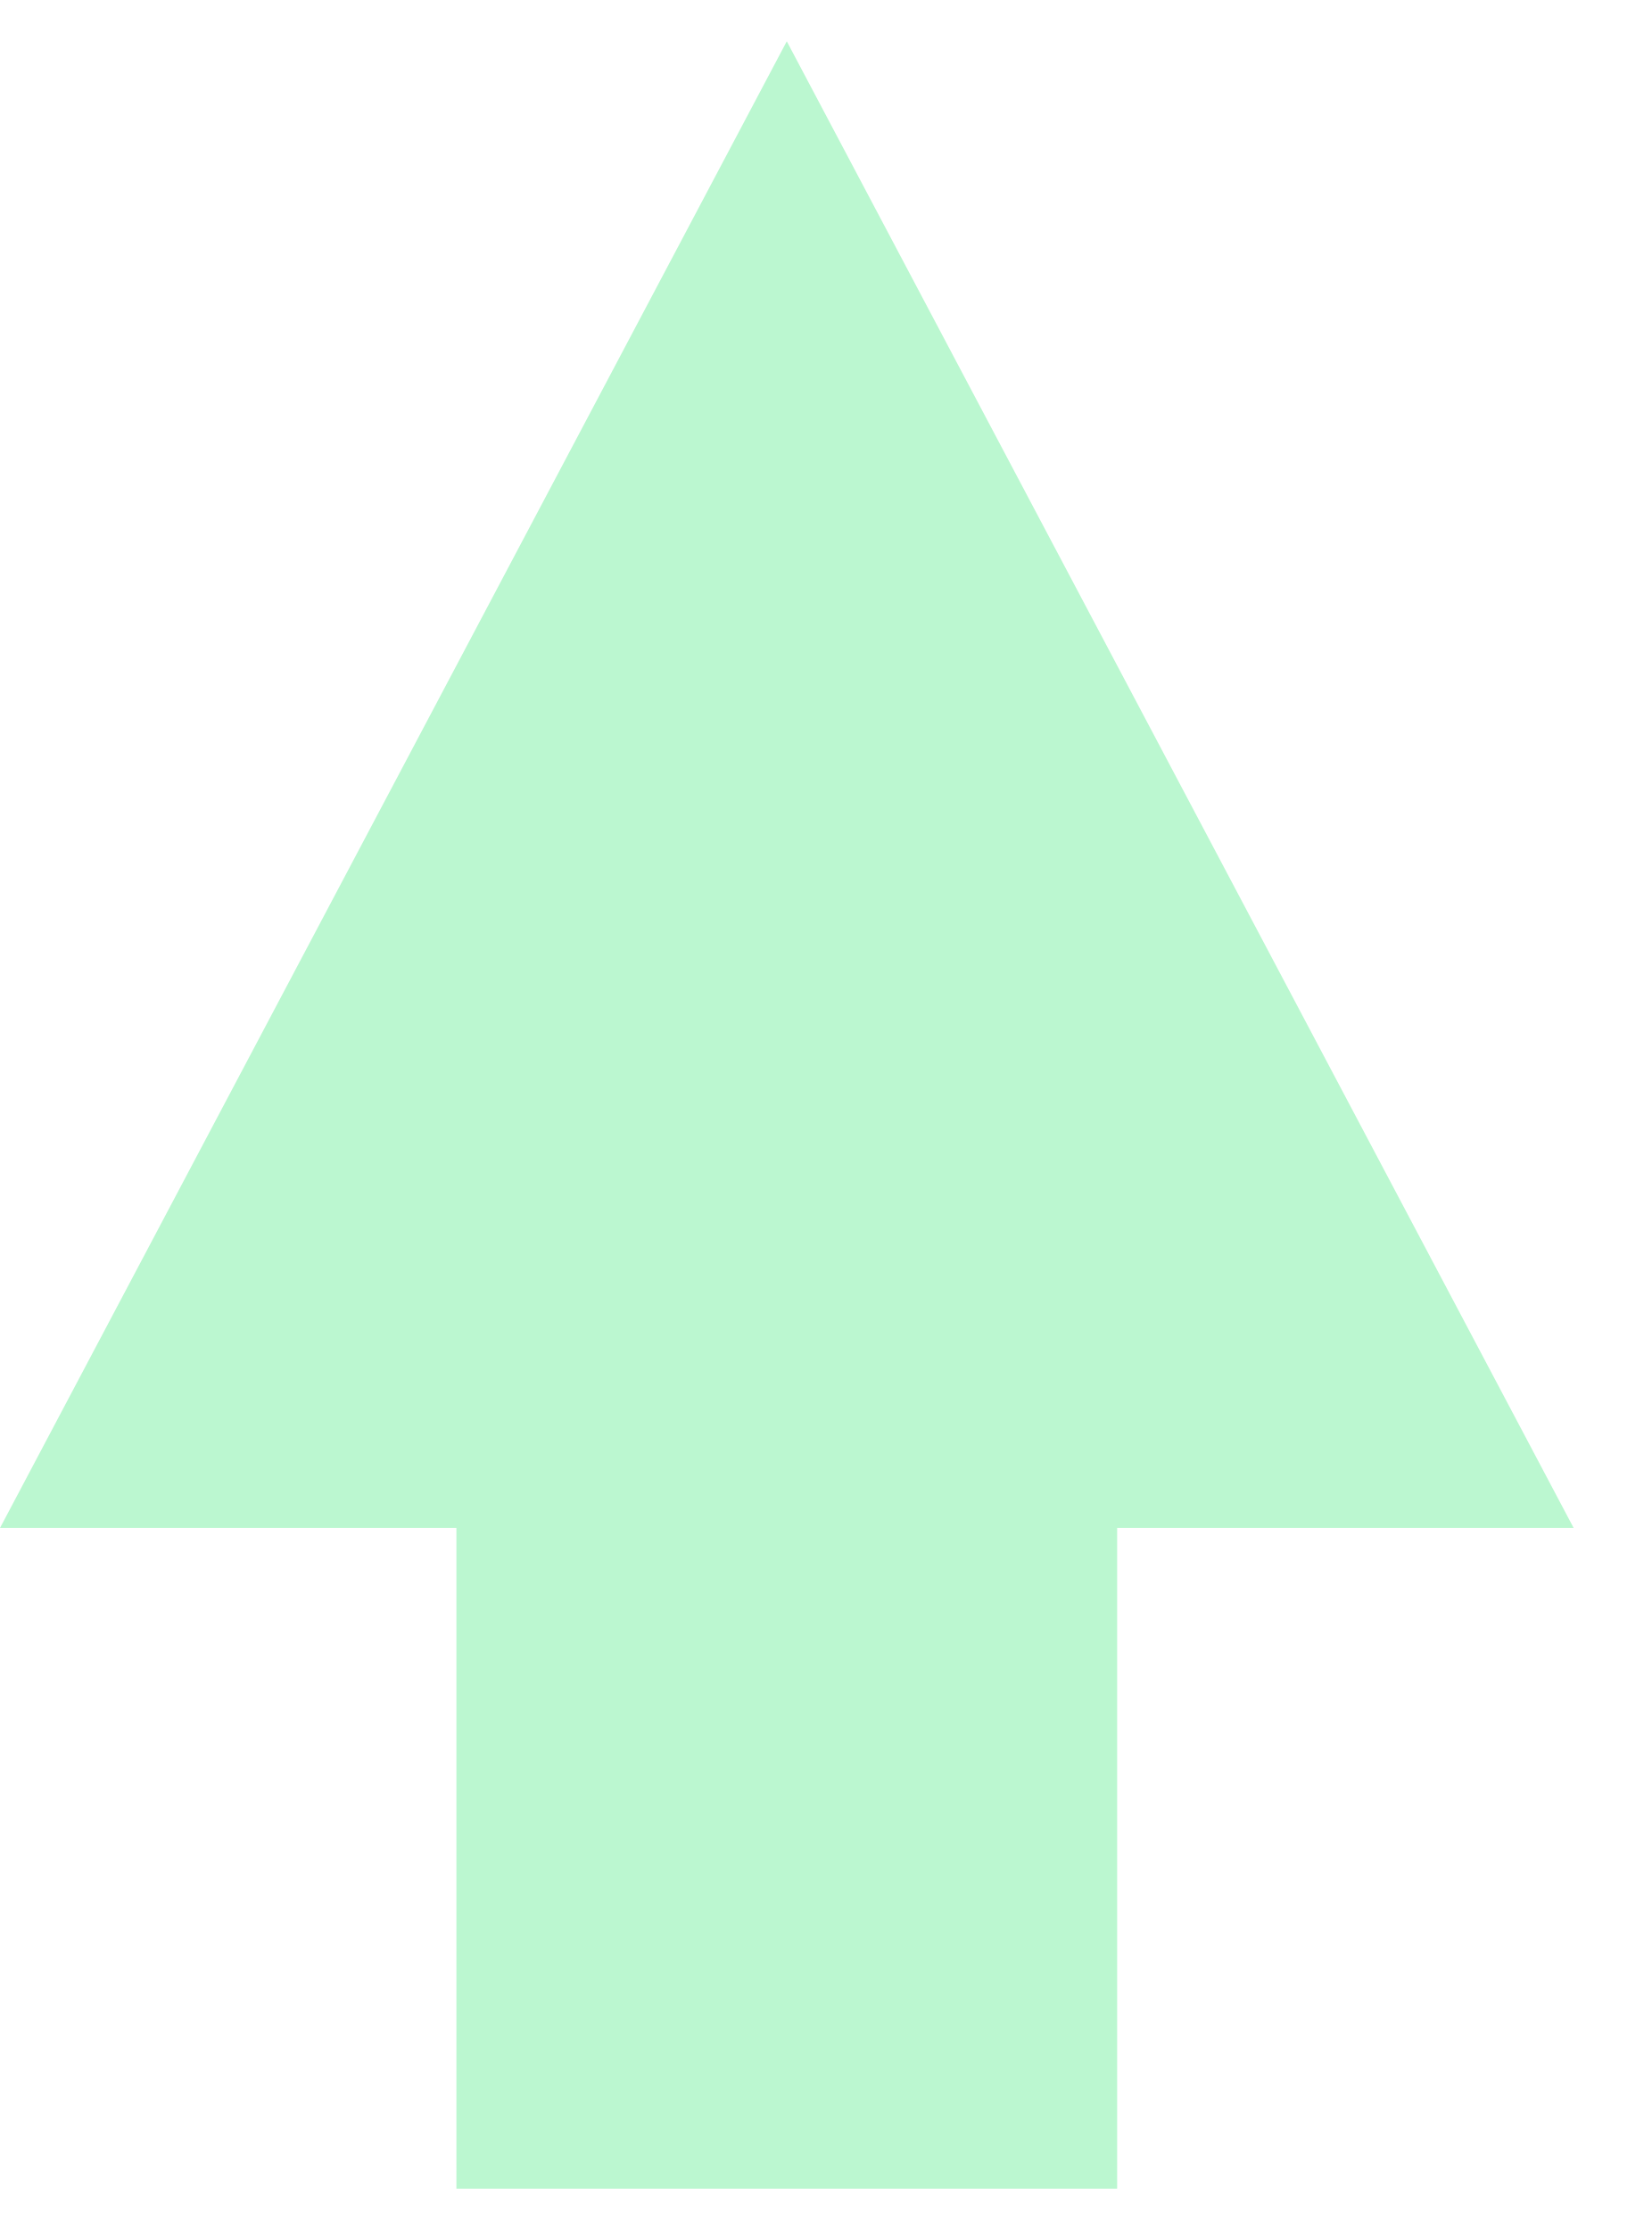
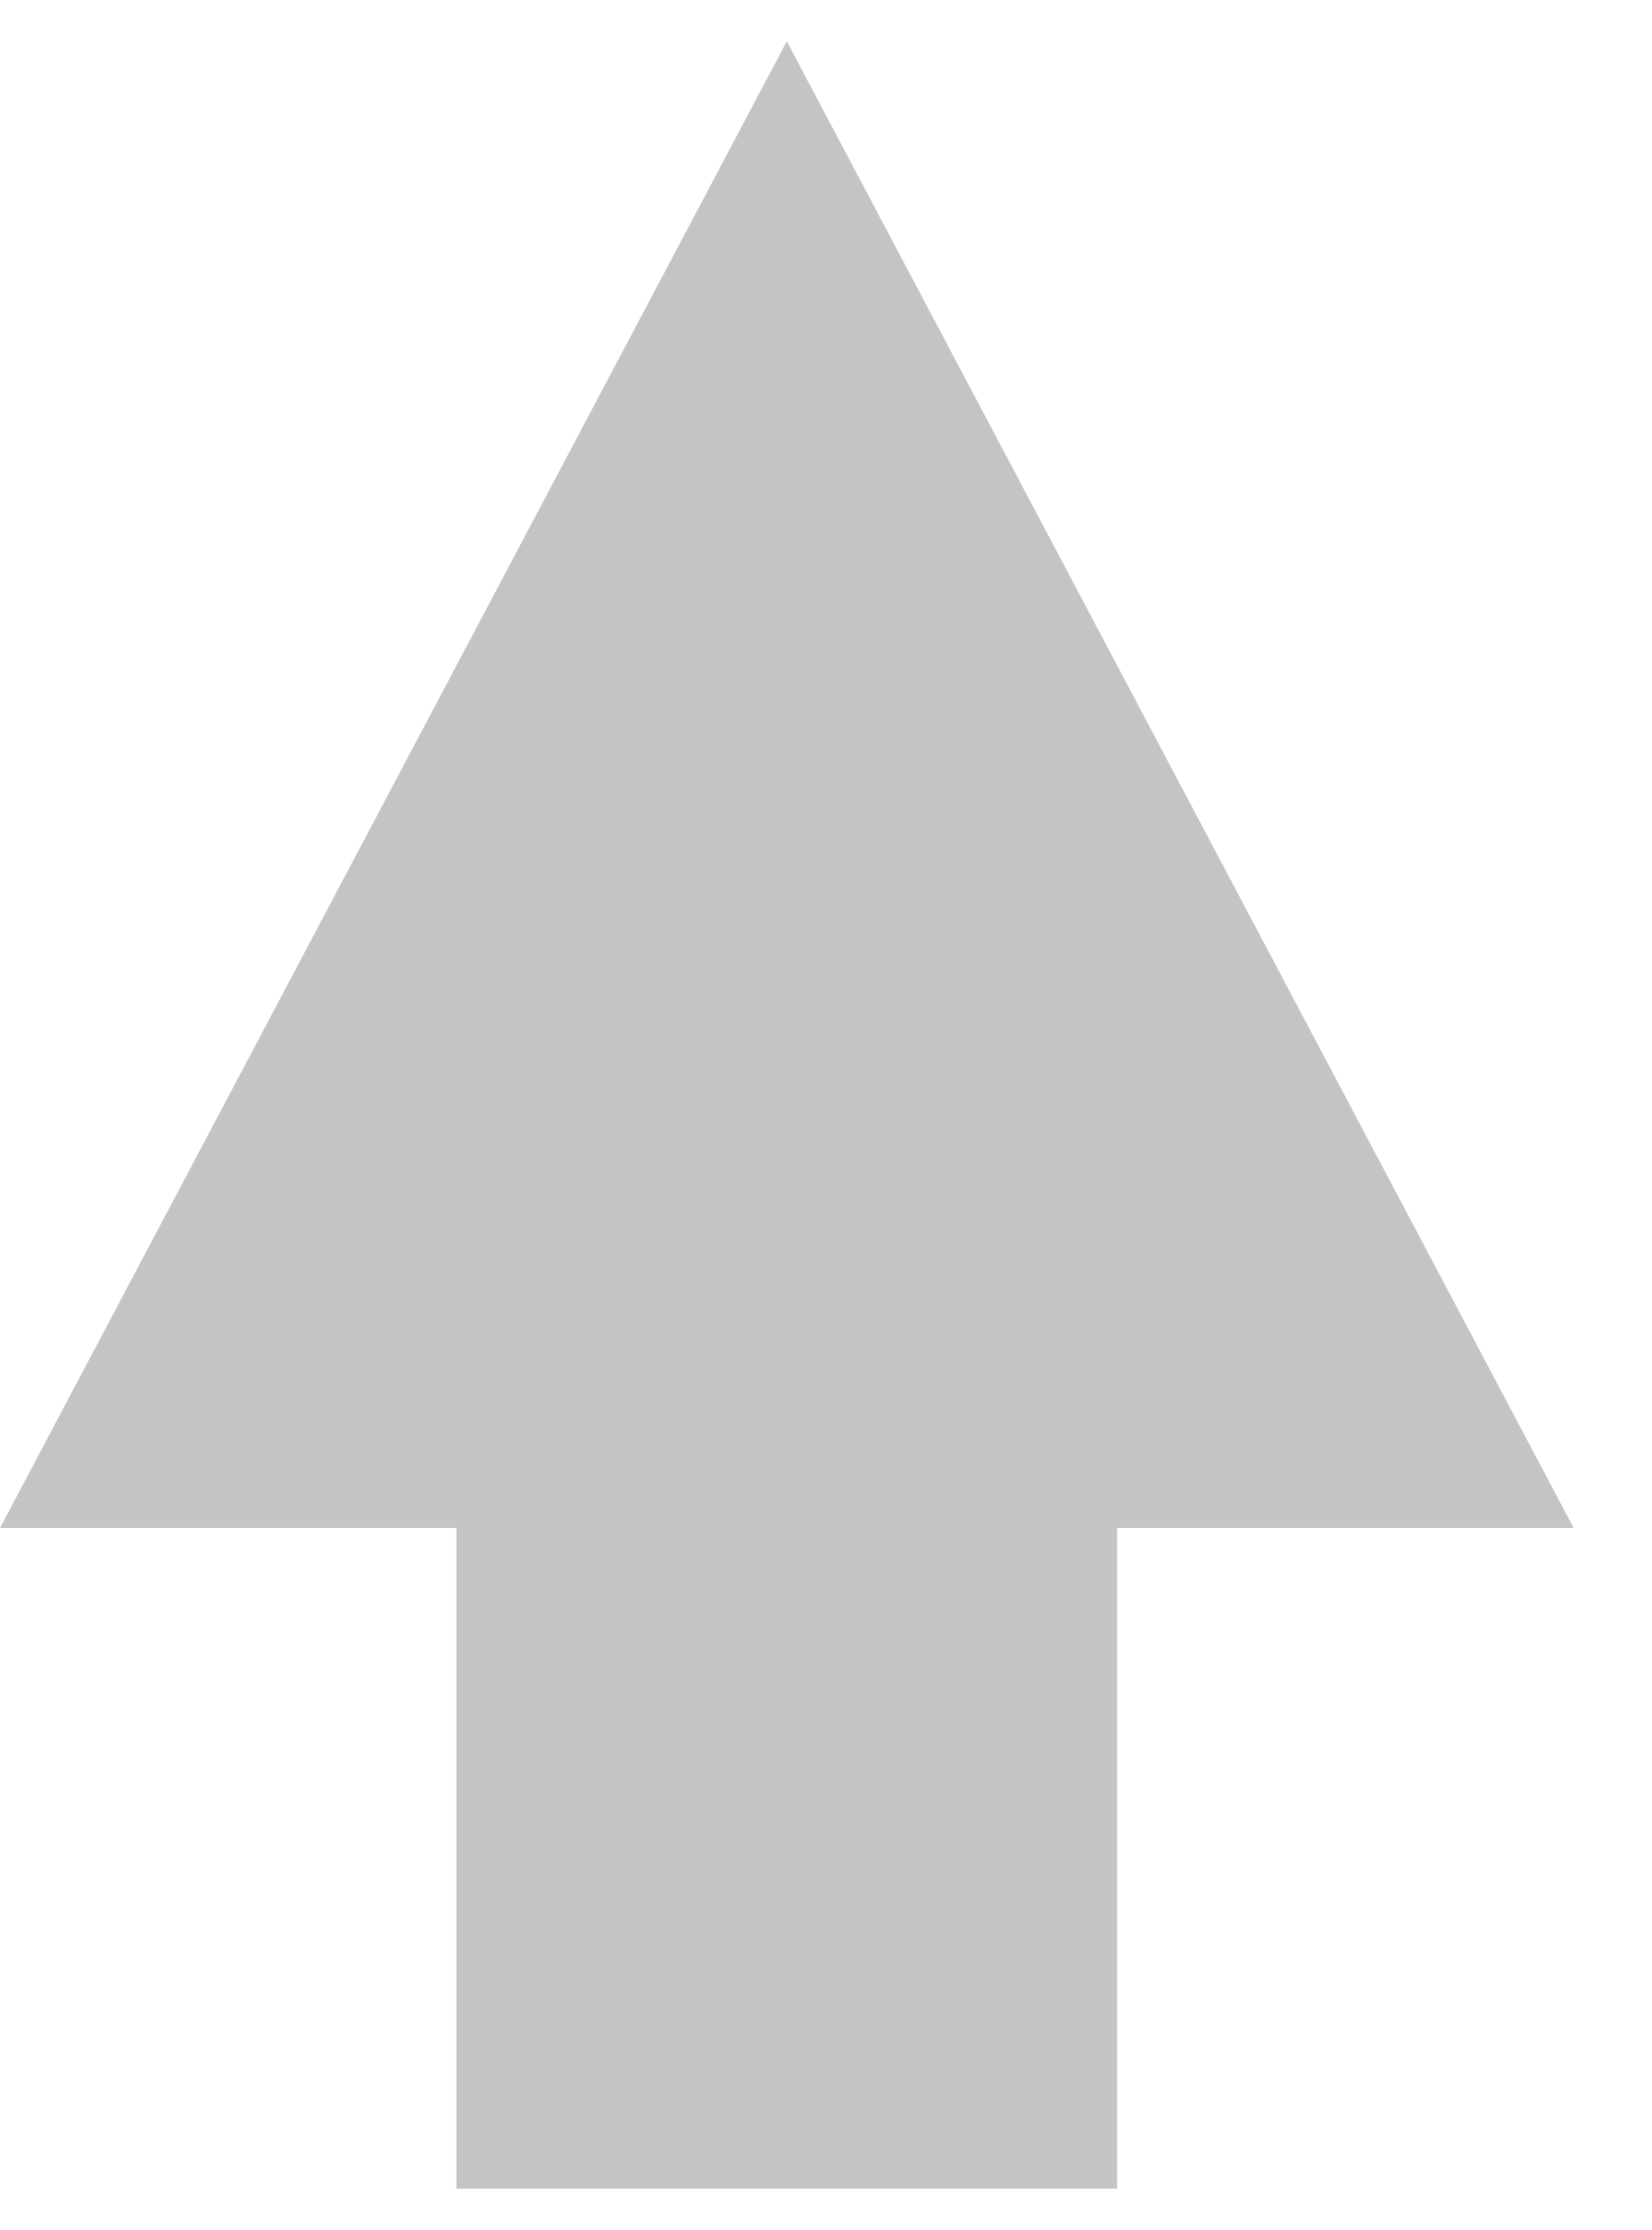
<svg xmlns="http://www.w3.org/2000/svg" width="20" height="27" viewBox="0 0 20 27" fill="none">
-   <path d="M5.526 11.5H13.526V26.5H5.526V11.5Z" fill="#bbf7d0" />
-   <path d="M9.526 0.5L19.053 18.5H0L9.526 0.5Z" fill="#bbf7d0" />
+   <path d="M5.526 11.5H13.526V26.5H5.526V11.5Z" fill="#c4c4c4" />
+   <path d="M9.526 0.5L19.053 18.5H0L9.526 0.5Z" fill="#c4c4c4" />
</svg>
